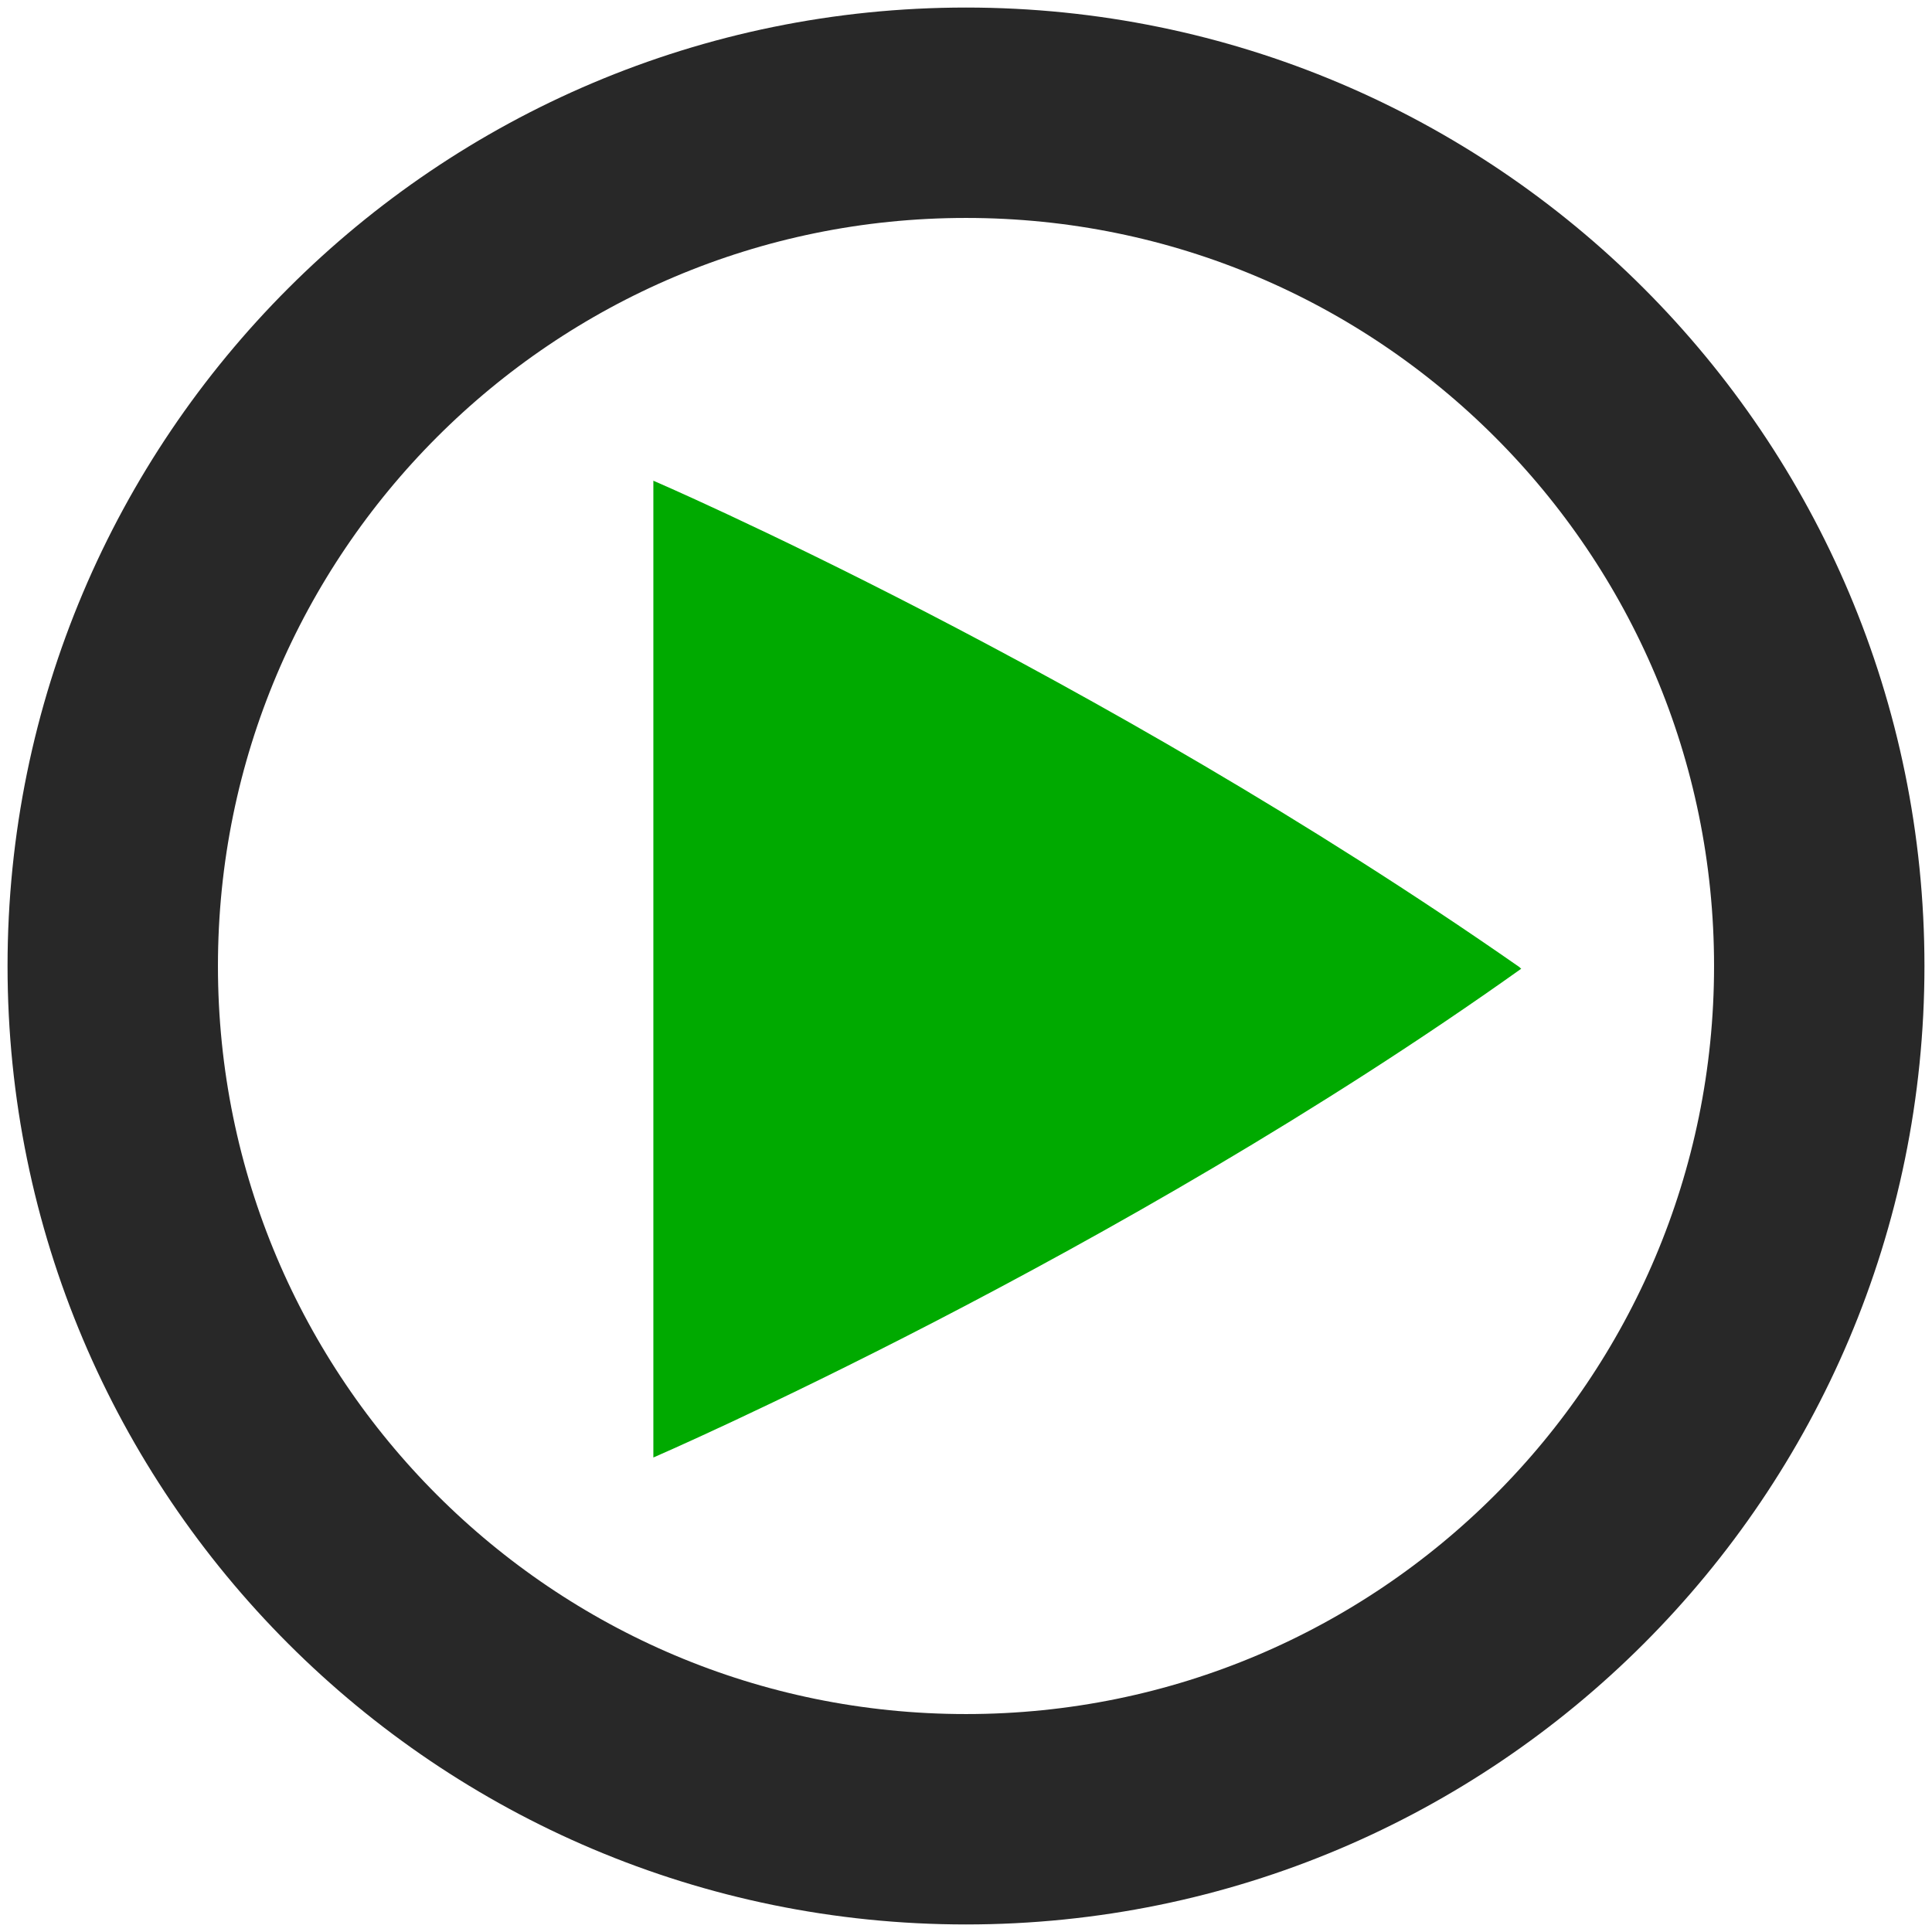
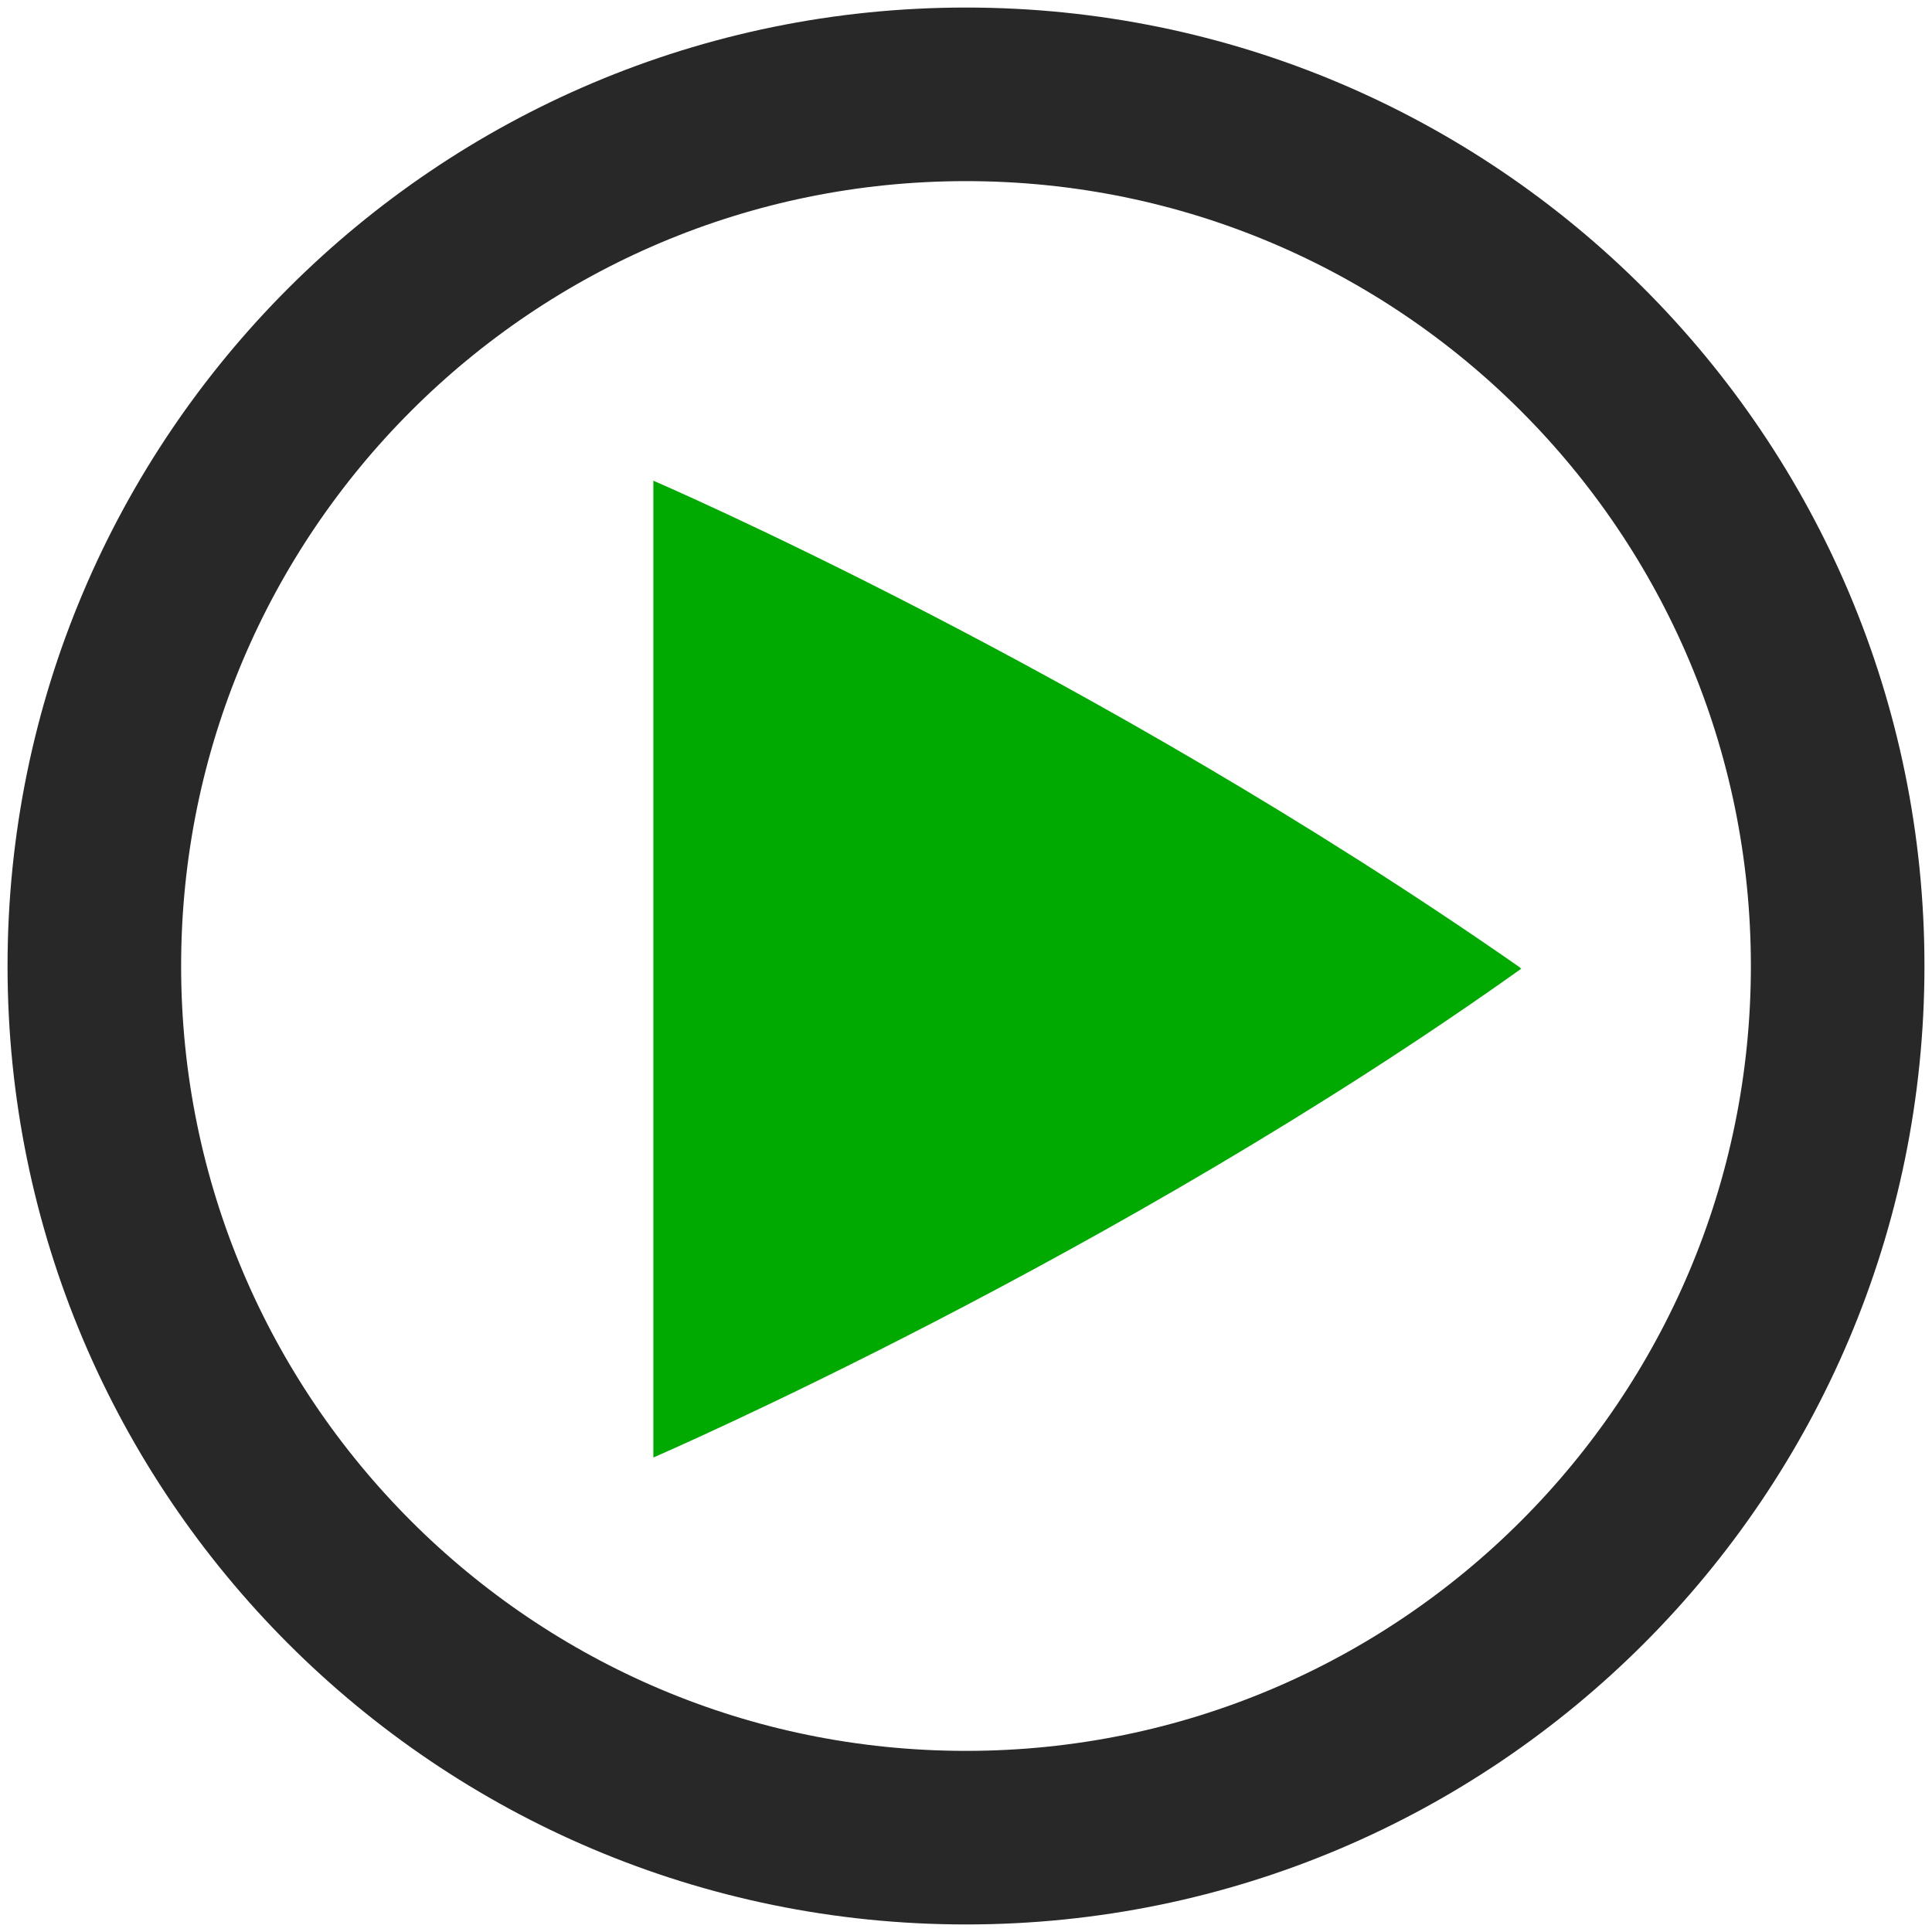
<svg xmlns="http://www.w3.org/2000/svg" id="svg4479" height="256" viewBox="0 0 256 256" width="256" version="1.1">
  <defs id="defs10" />
  <path d="m 86.574,63.689 v 129.438 c 0,0 61.34,-26.533 114.985,-64.759 0,-0.053 -0.05,-0.053 -0.05,-0.053 l -0.056,-0.053 -0.056,-0.053 c -0.05,-0.053 -0.05,-0.053 -0.05,-0.053 C 144.765,88.709 86.441,63.638 86.441,63.638 Z" style="color:#000000;fill:#00aa00;fill-opacity:1;stroke:none;stroke-width:3.106" id="path4622-8" />
  <rect x="-7.3242186e-006" y="166" width="90" height="90" style="fill:none" id="rect4616" />
-   <ellipse cy="128" style="color:#000000;fill:none;stroke:#282828;stroke-width:27.878;stroke-linejoin:round;stroke-dashoffset:13.8;stroke-opacity:1" cx="128" id="circle4620" rx="113.061" ry="113.061" />
+   <ellipse cy="128" style="color:#000000;fill:#000000;stroke:#282828;stroke-width:23;stroke-linejoin:round;stroke-miterlimit:4;stroke-dasharray:none;stroke-dashoffset:13.8;stroke-opacity:1;fill-opacity:0" cx="128" id="circle4620" rx="115.5" ry="115.5" />
</svg>
